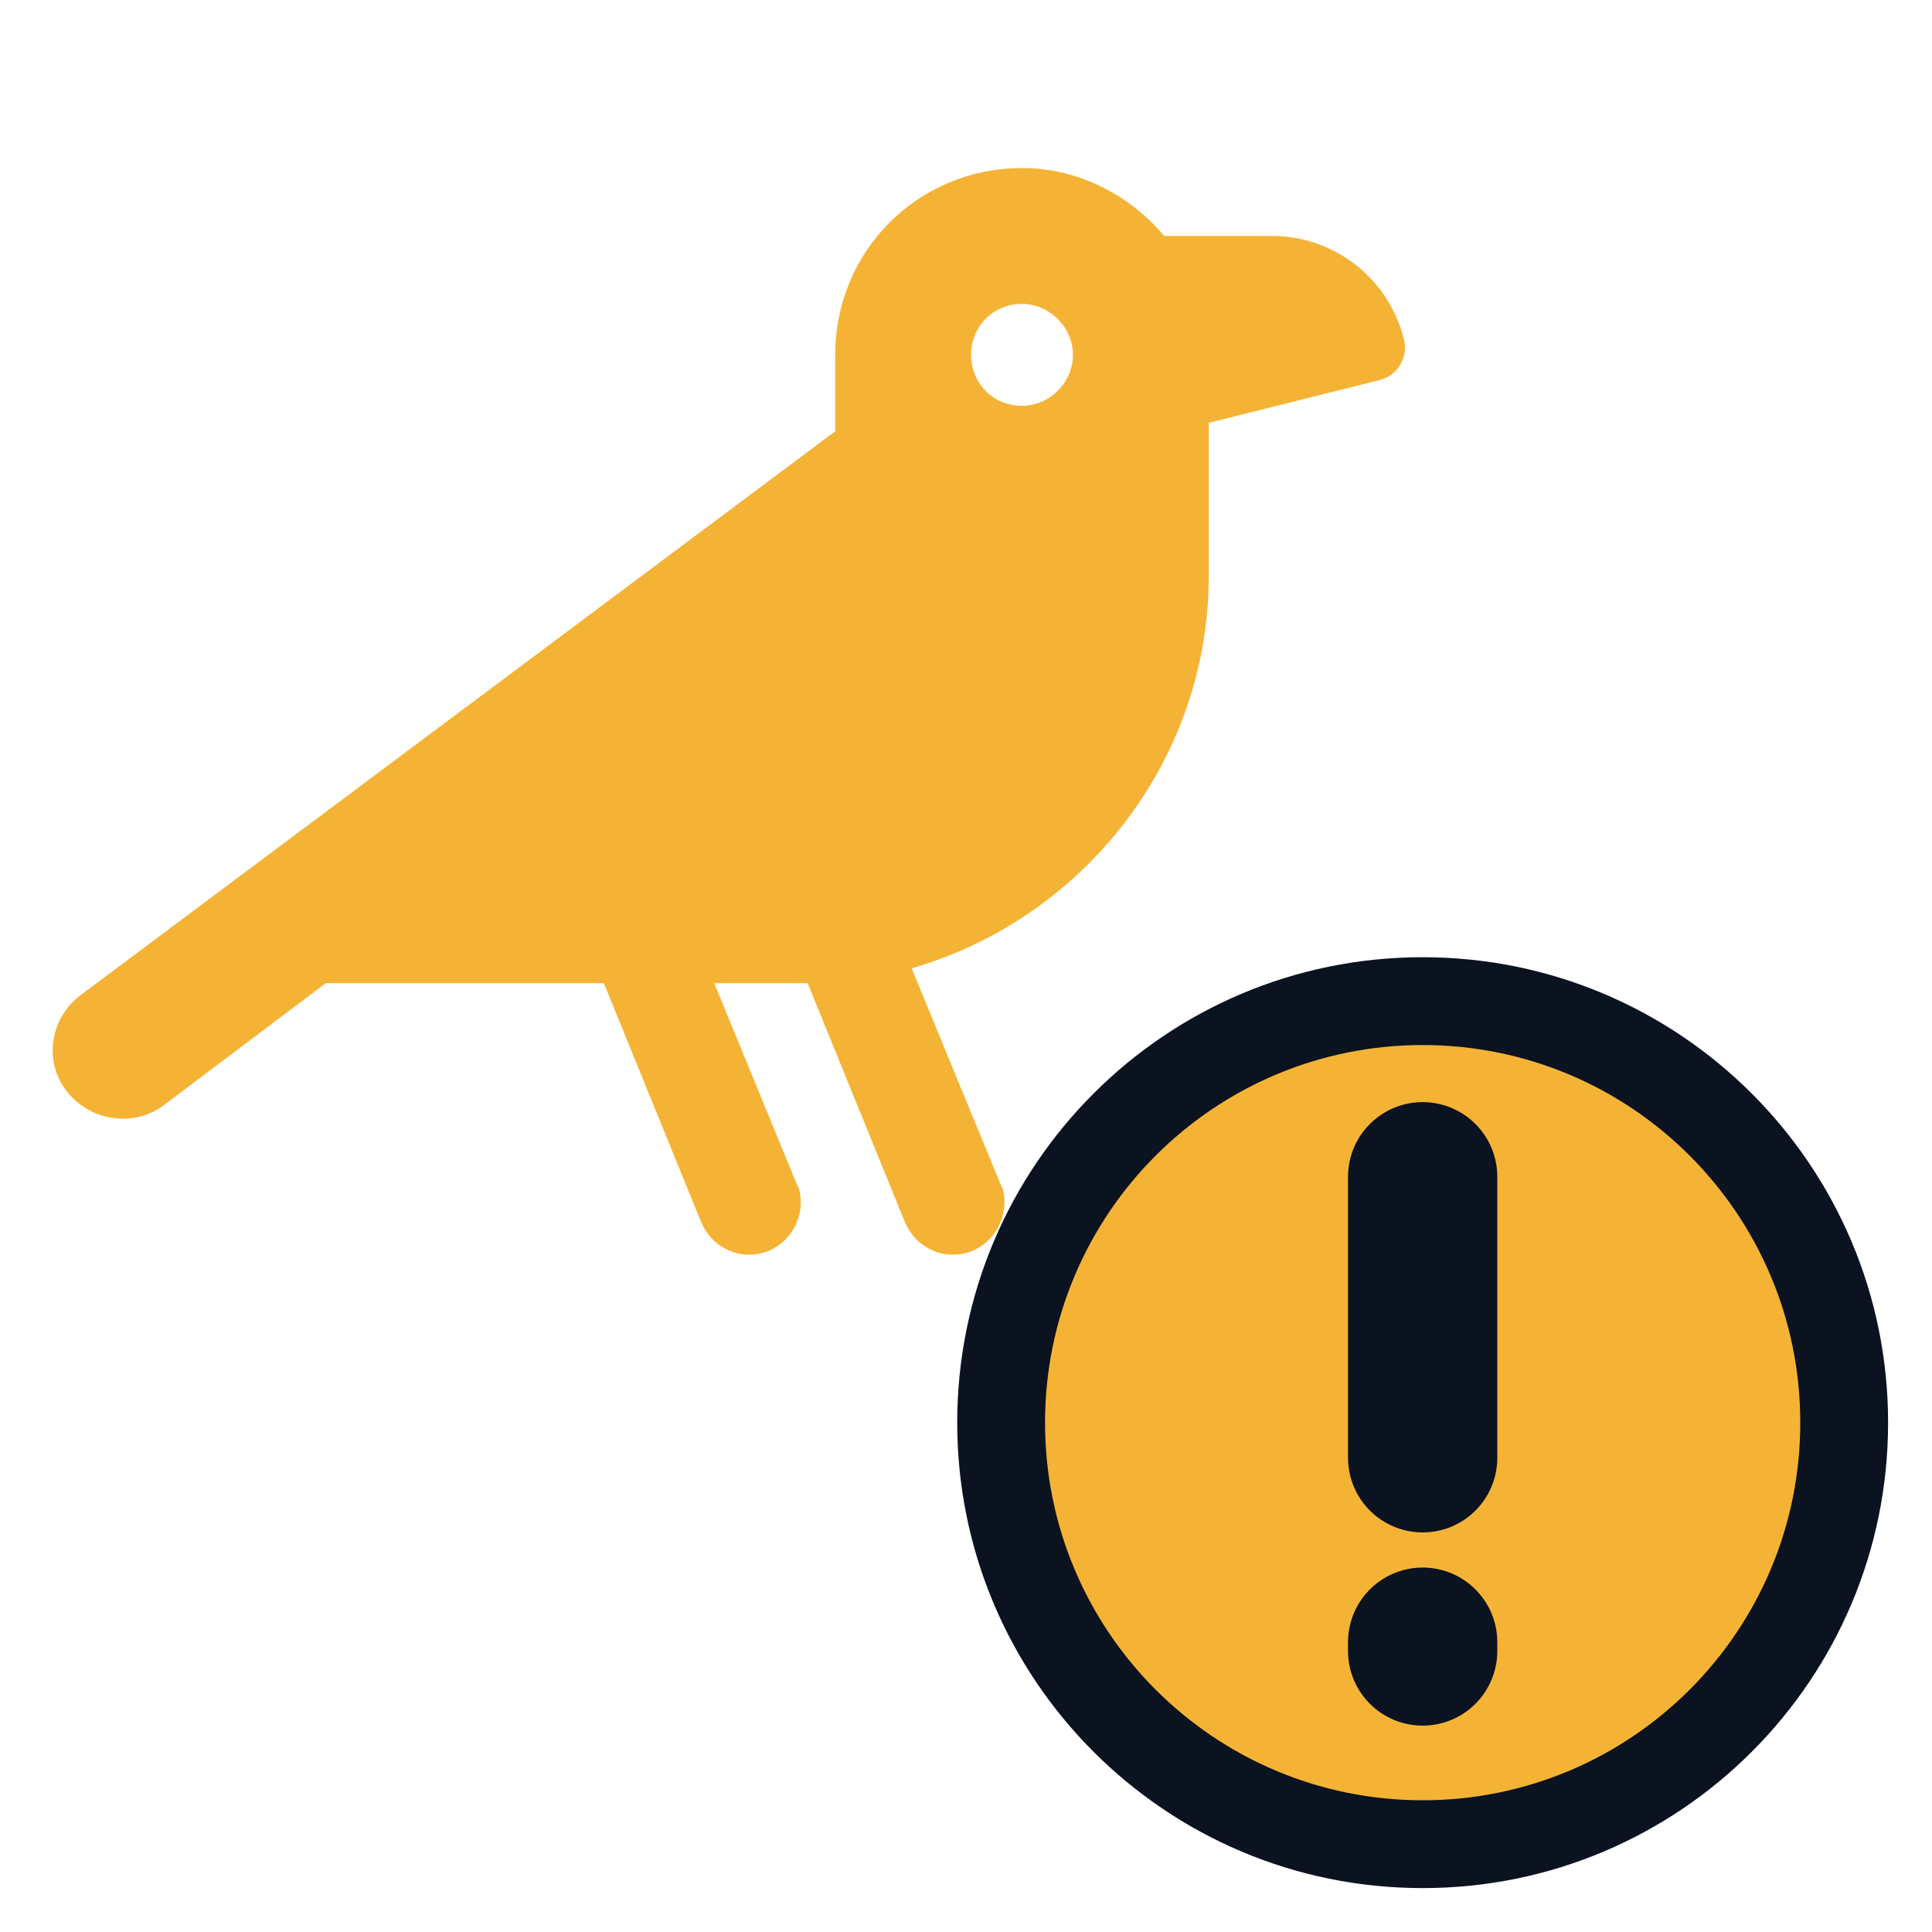
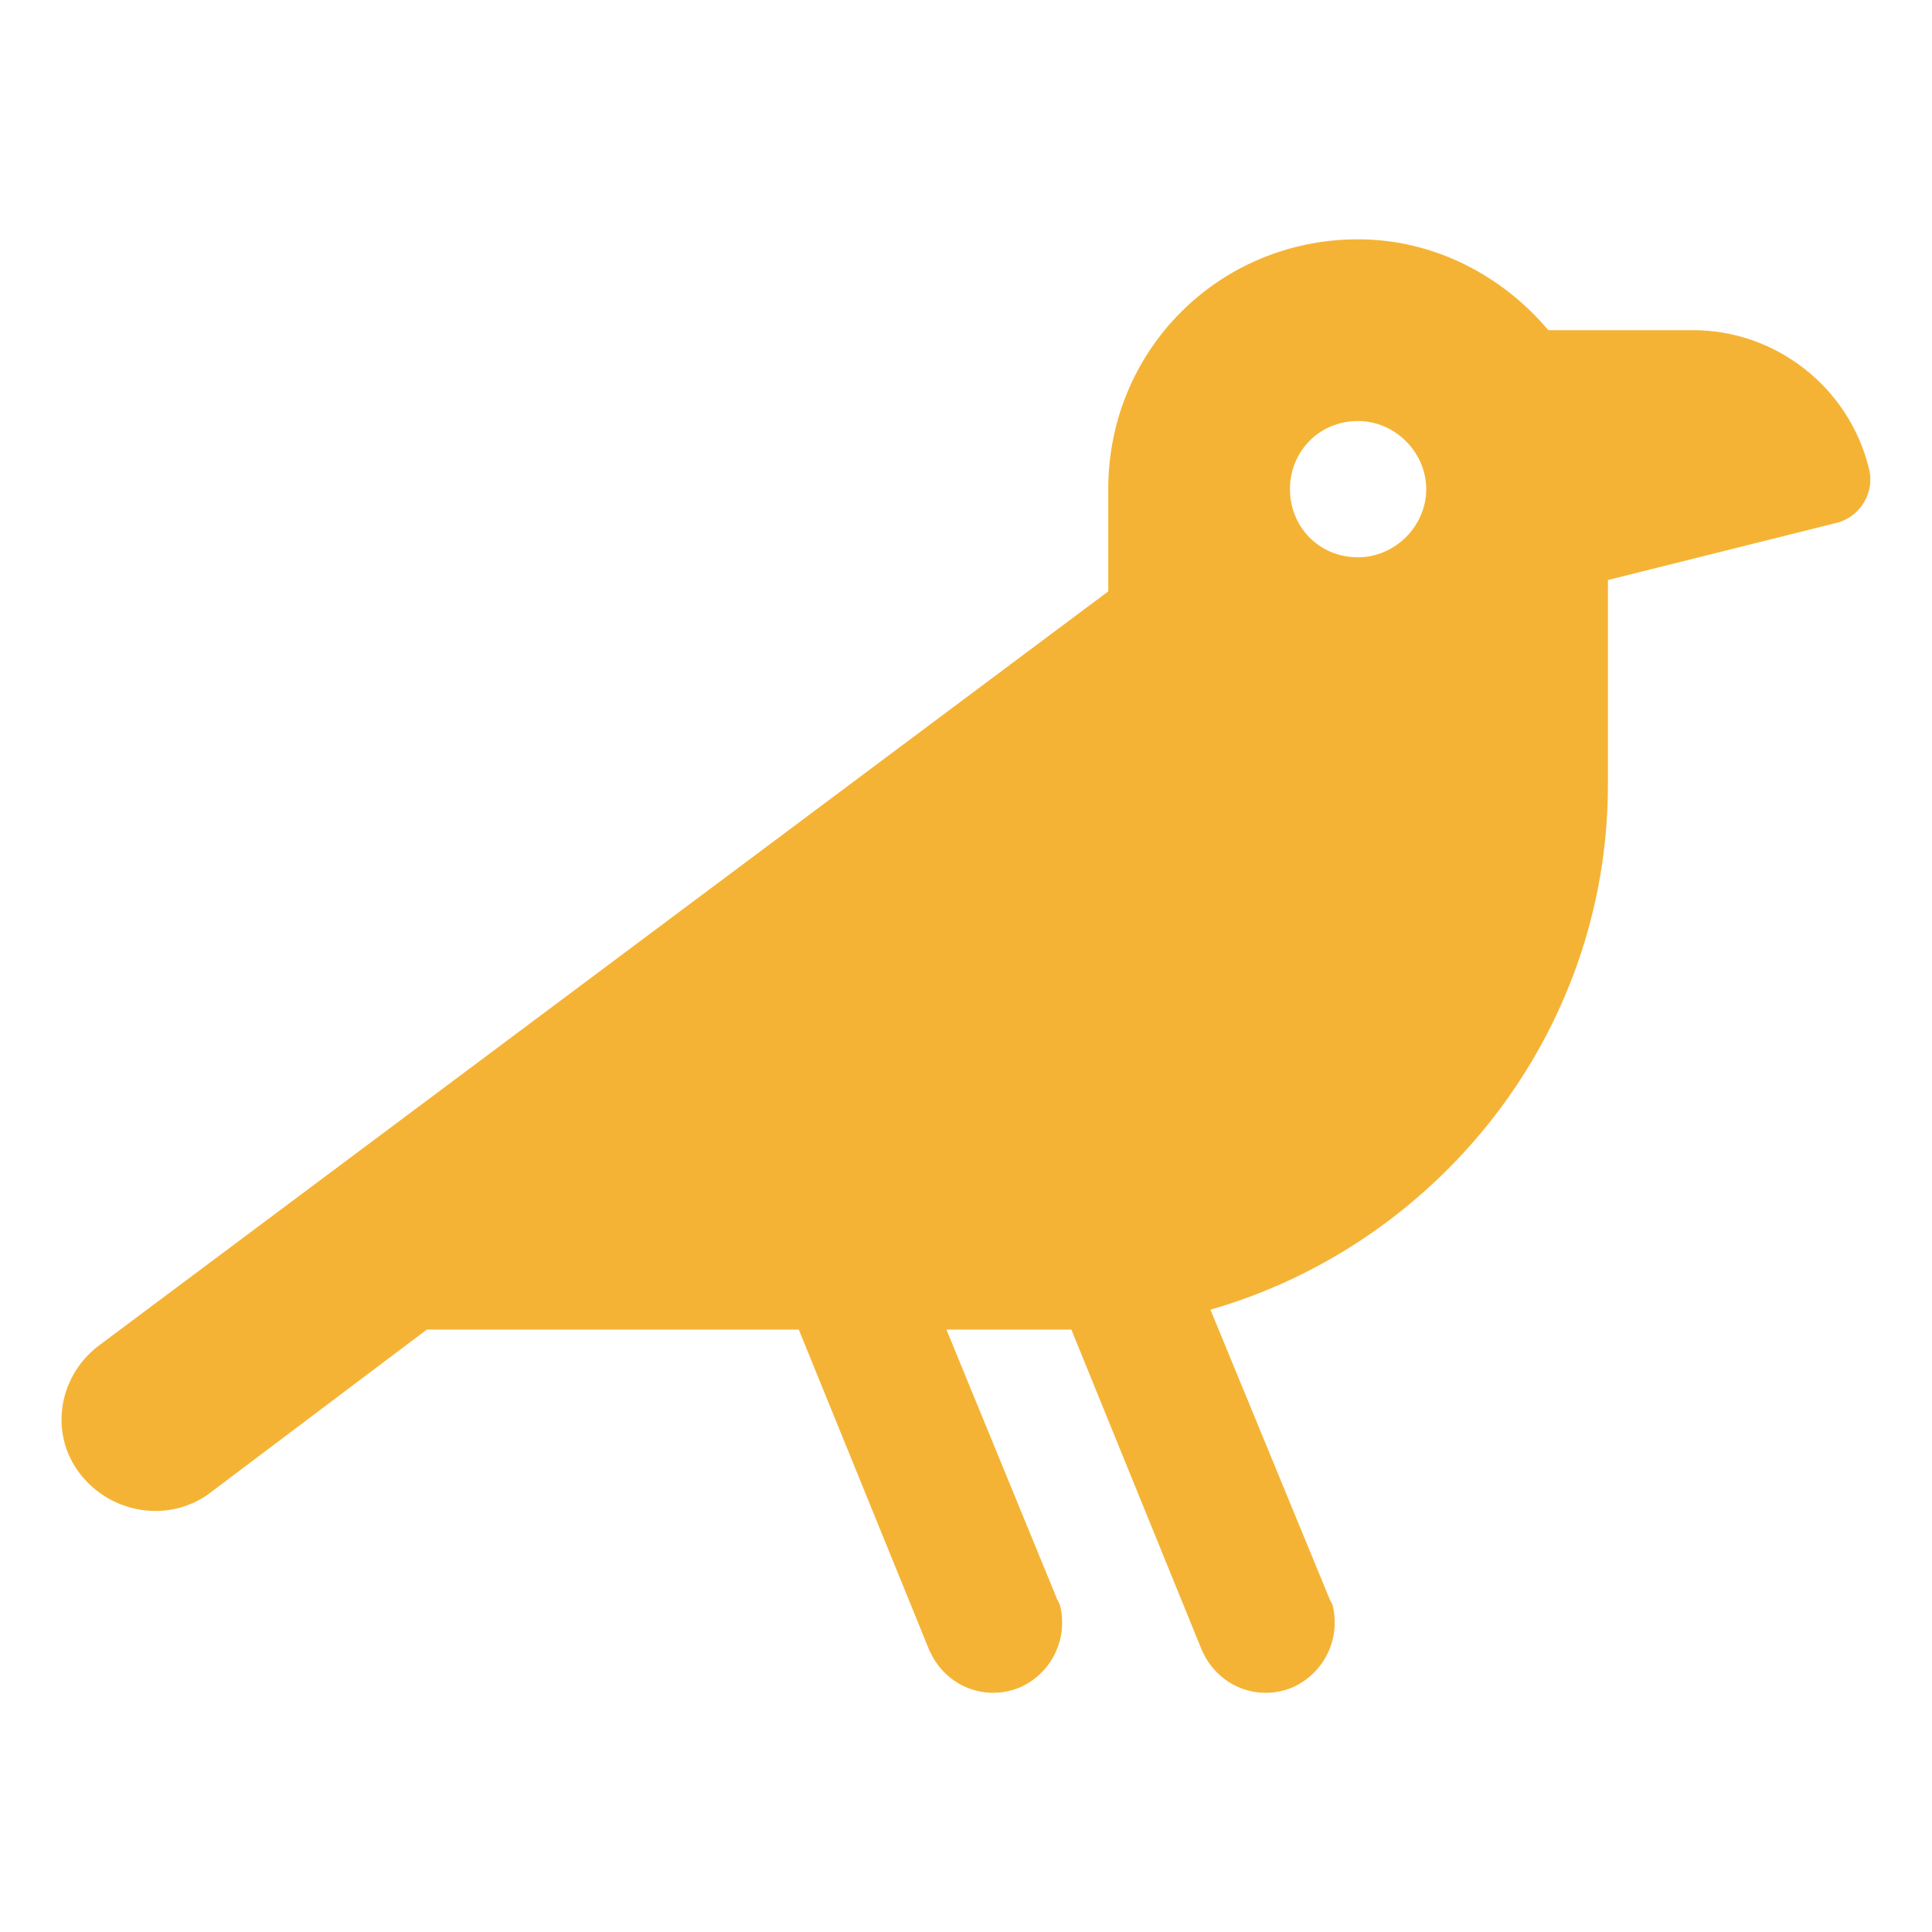
<svg xmlns="http://www.w3.org/2000/svg" width="22" height="22" viewBox="0 0 22 22">
-   <g transform="translate(0.592 12.742) scale(0.02417 -0.02417)">
+   <g transform="translate(0.690 17.209) scale(0.03233 -0.03233)">
    <path d="M457 448C408 448 369 409 369 360V324L13 58C-1 47 -4 27 7 13C18 -1 38 -4 52 6L129 64H260L306 -49L307 -51C313 -62 326 -67 338 -62C349 -57 355 -45 352 -33L351 -31L312 64H353C354 64 355 64 356 64L402 -49L403 -51C409 -62 422 -67 434 -62C445 -57 451 -45 448 -33L447 -31L405 71C485 94 545 168 545 256V328L625 348C634 350 639 359 637 367C630 396 604 416 575 416H524C508 435 484 448 457 448ZM457 384C470 384 481 373 481 360C481 347 470 336 457 336C443 336 433 347 433 360C433 373 443 384 457 384Z" fill="#F5B335" />
  </g>
-   <circle cx="16.2" cy="16.2" r="5.3" fill="#0b1220" />
-   <circle cx="16.2" cy="16.2" r="4.3" fill="#F5B335" />
-   <g fill="none" stroke="#0b1220" stroke-width="1.7" stroke-linecap="round" stroke-linejoin="round">
-     <path d="M16.2 13.4 V16.6" />
-     <path d="M16.2 18.7 V18.8" />
-   </g>
</svg>
